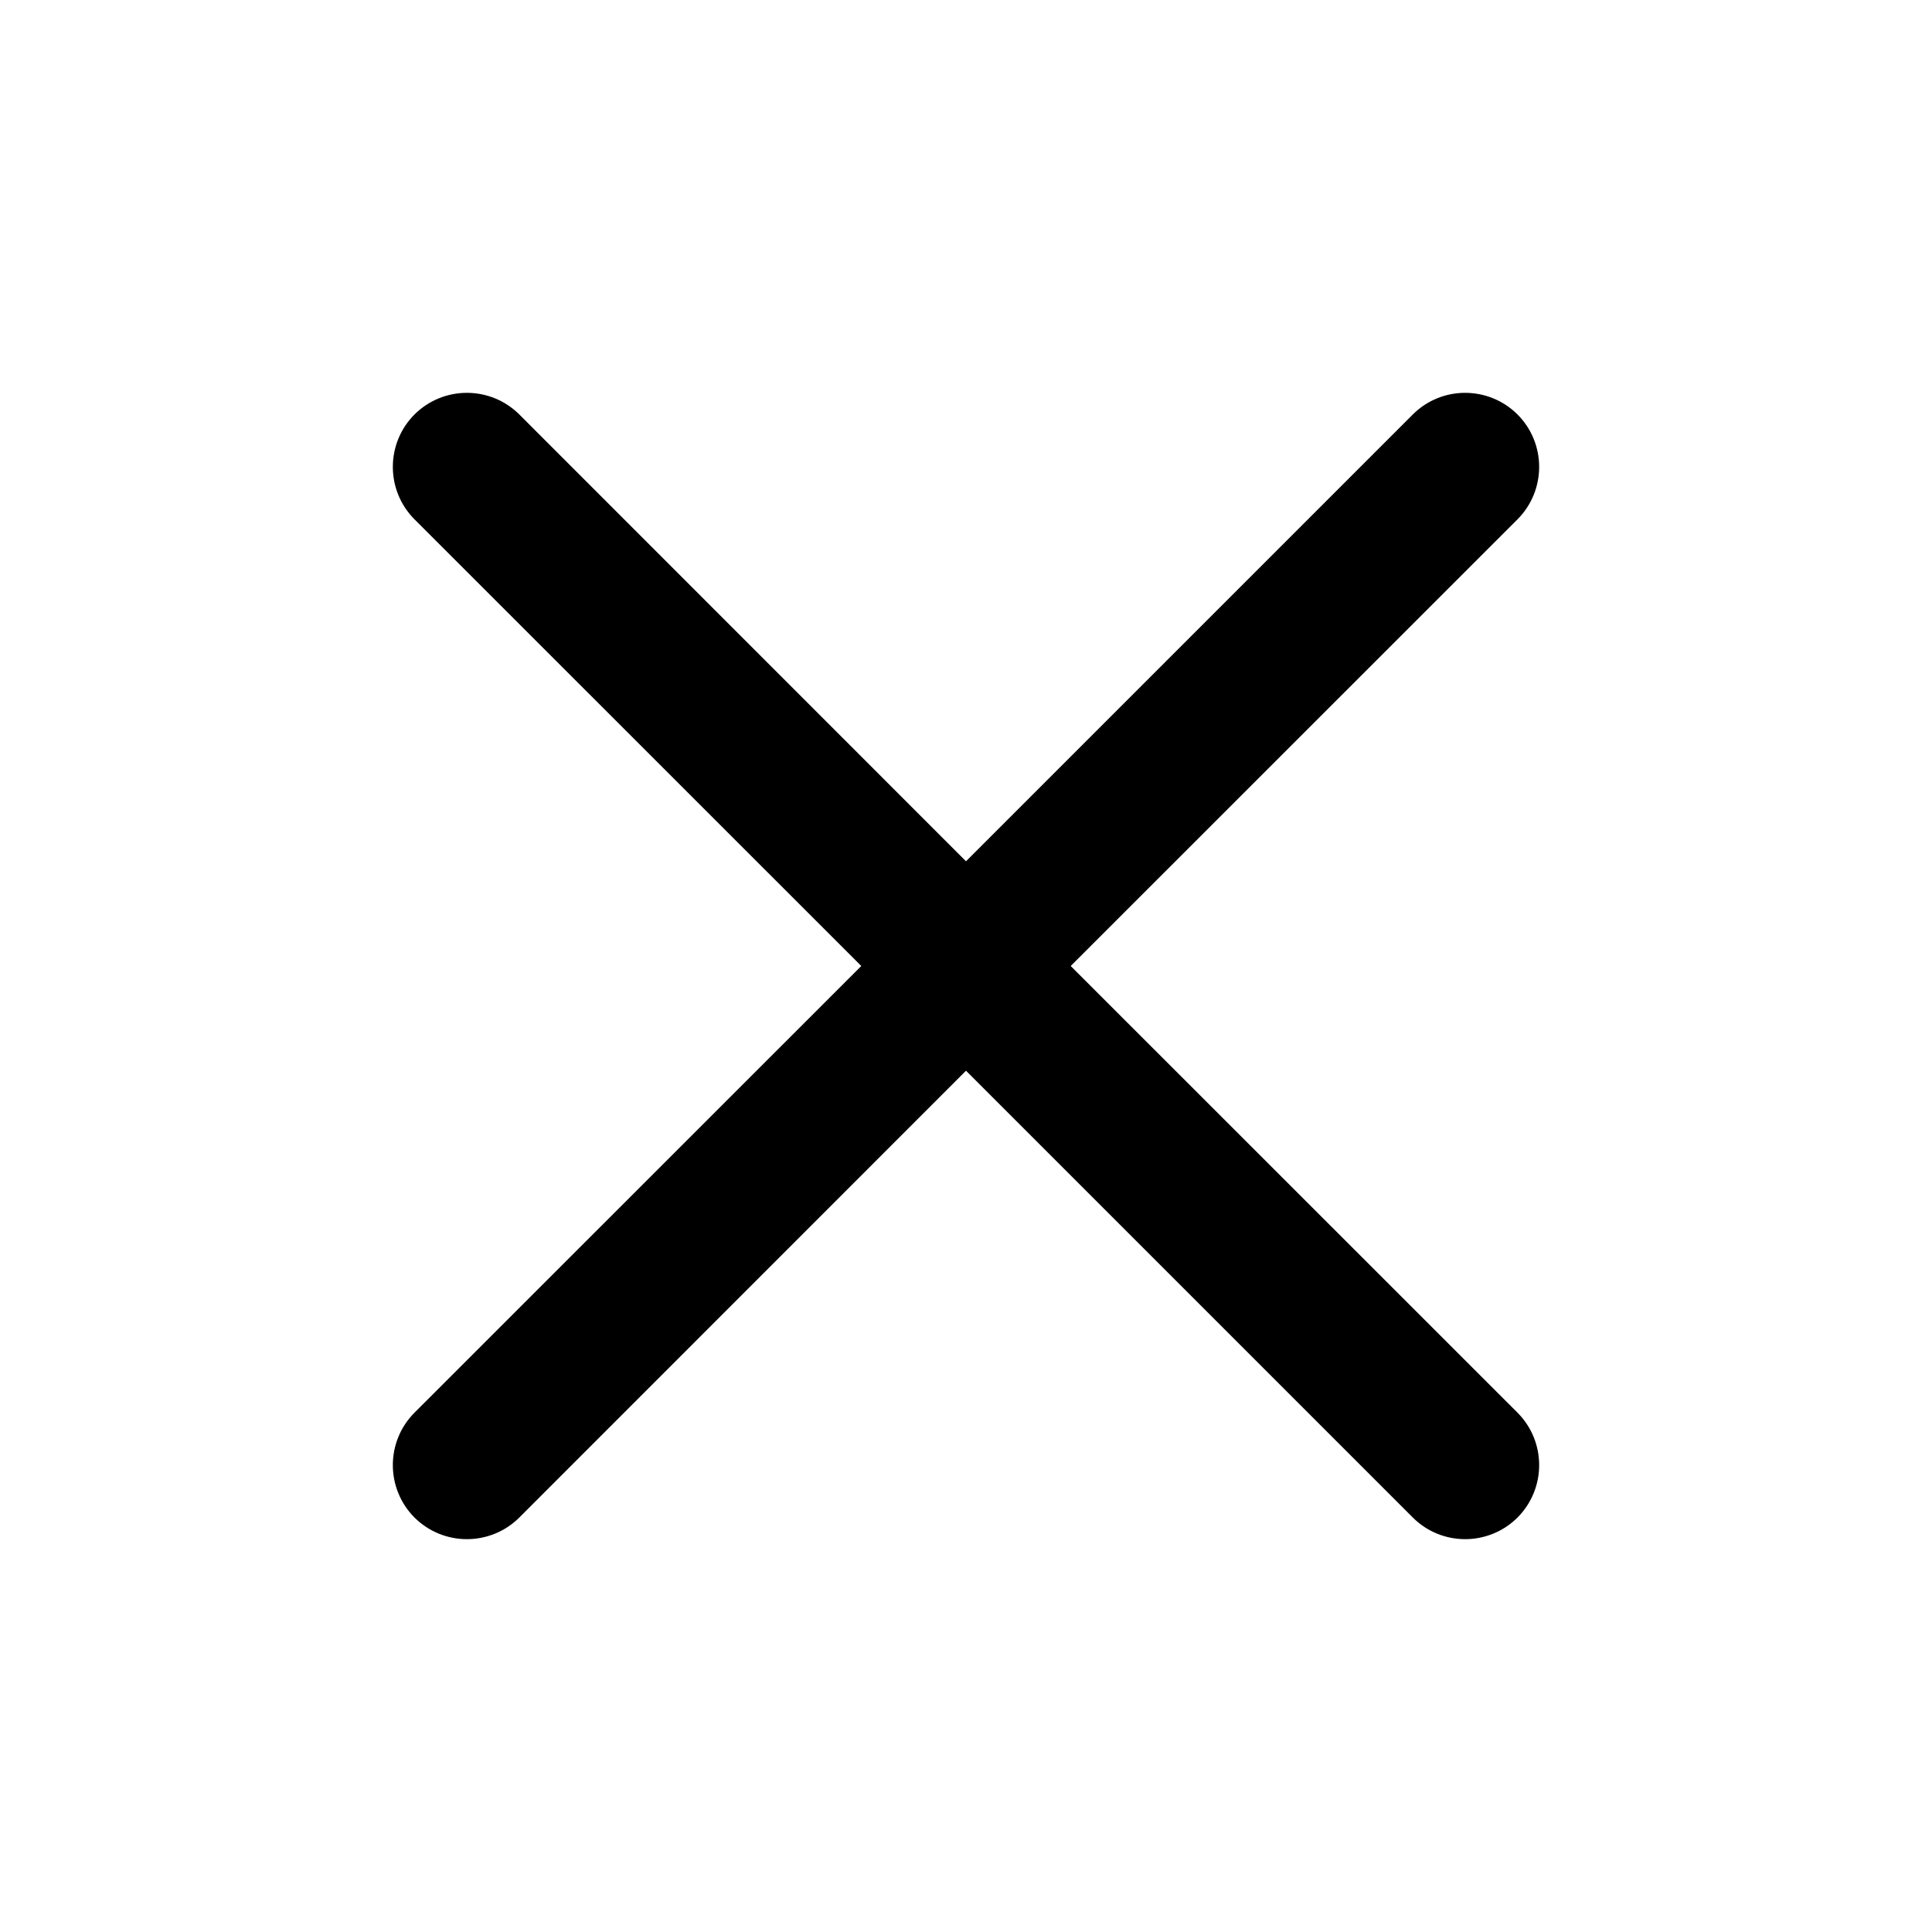
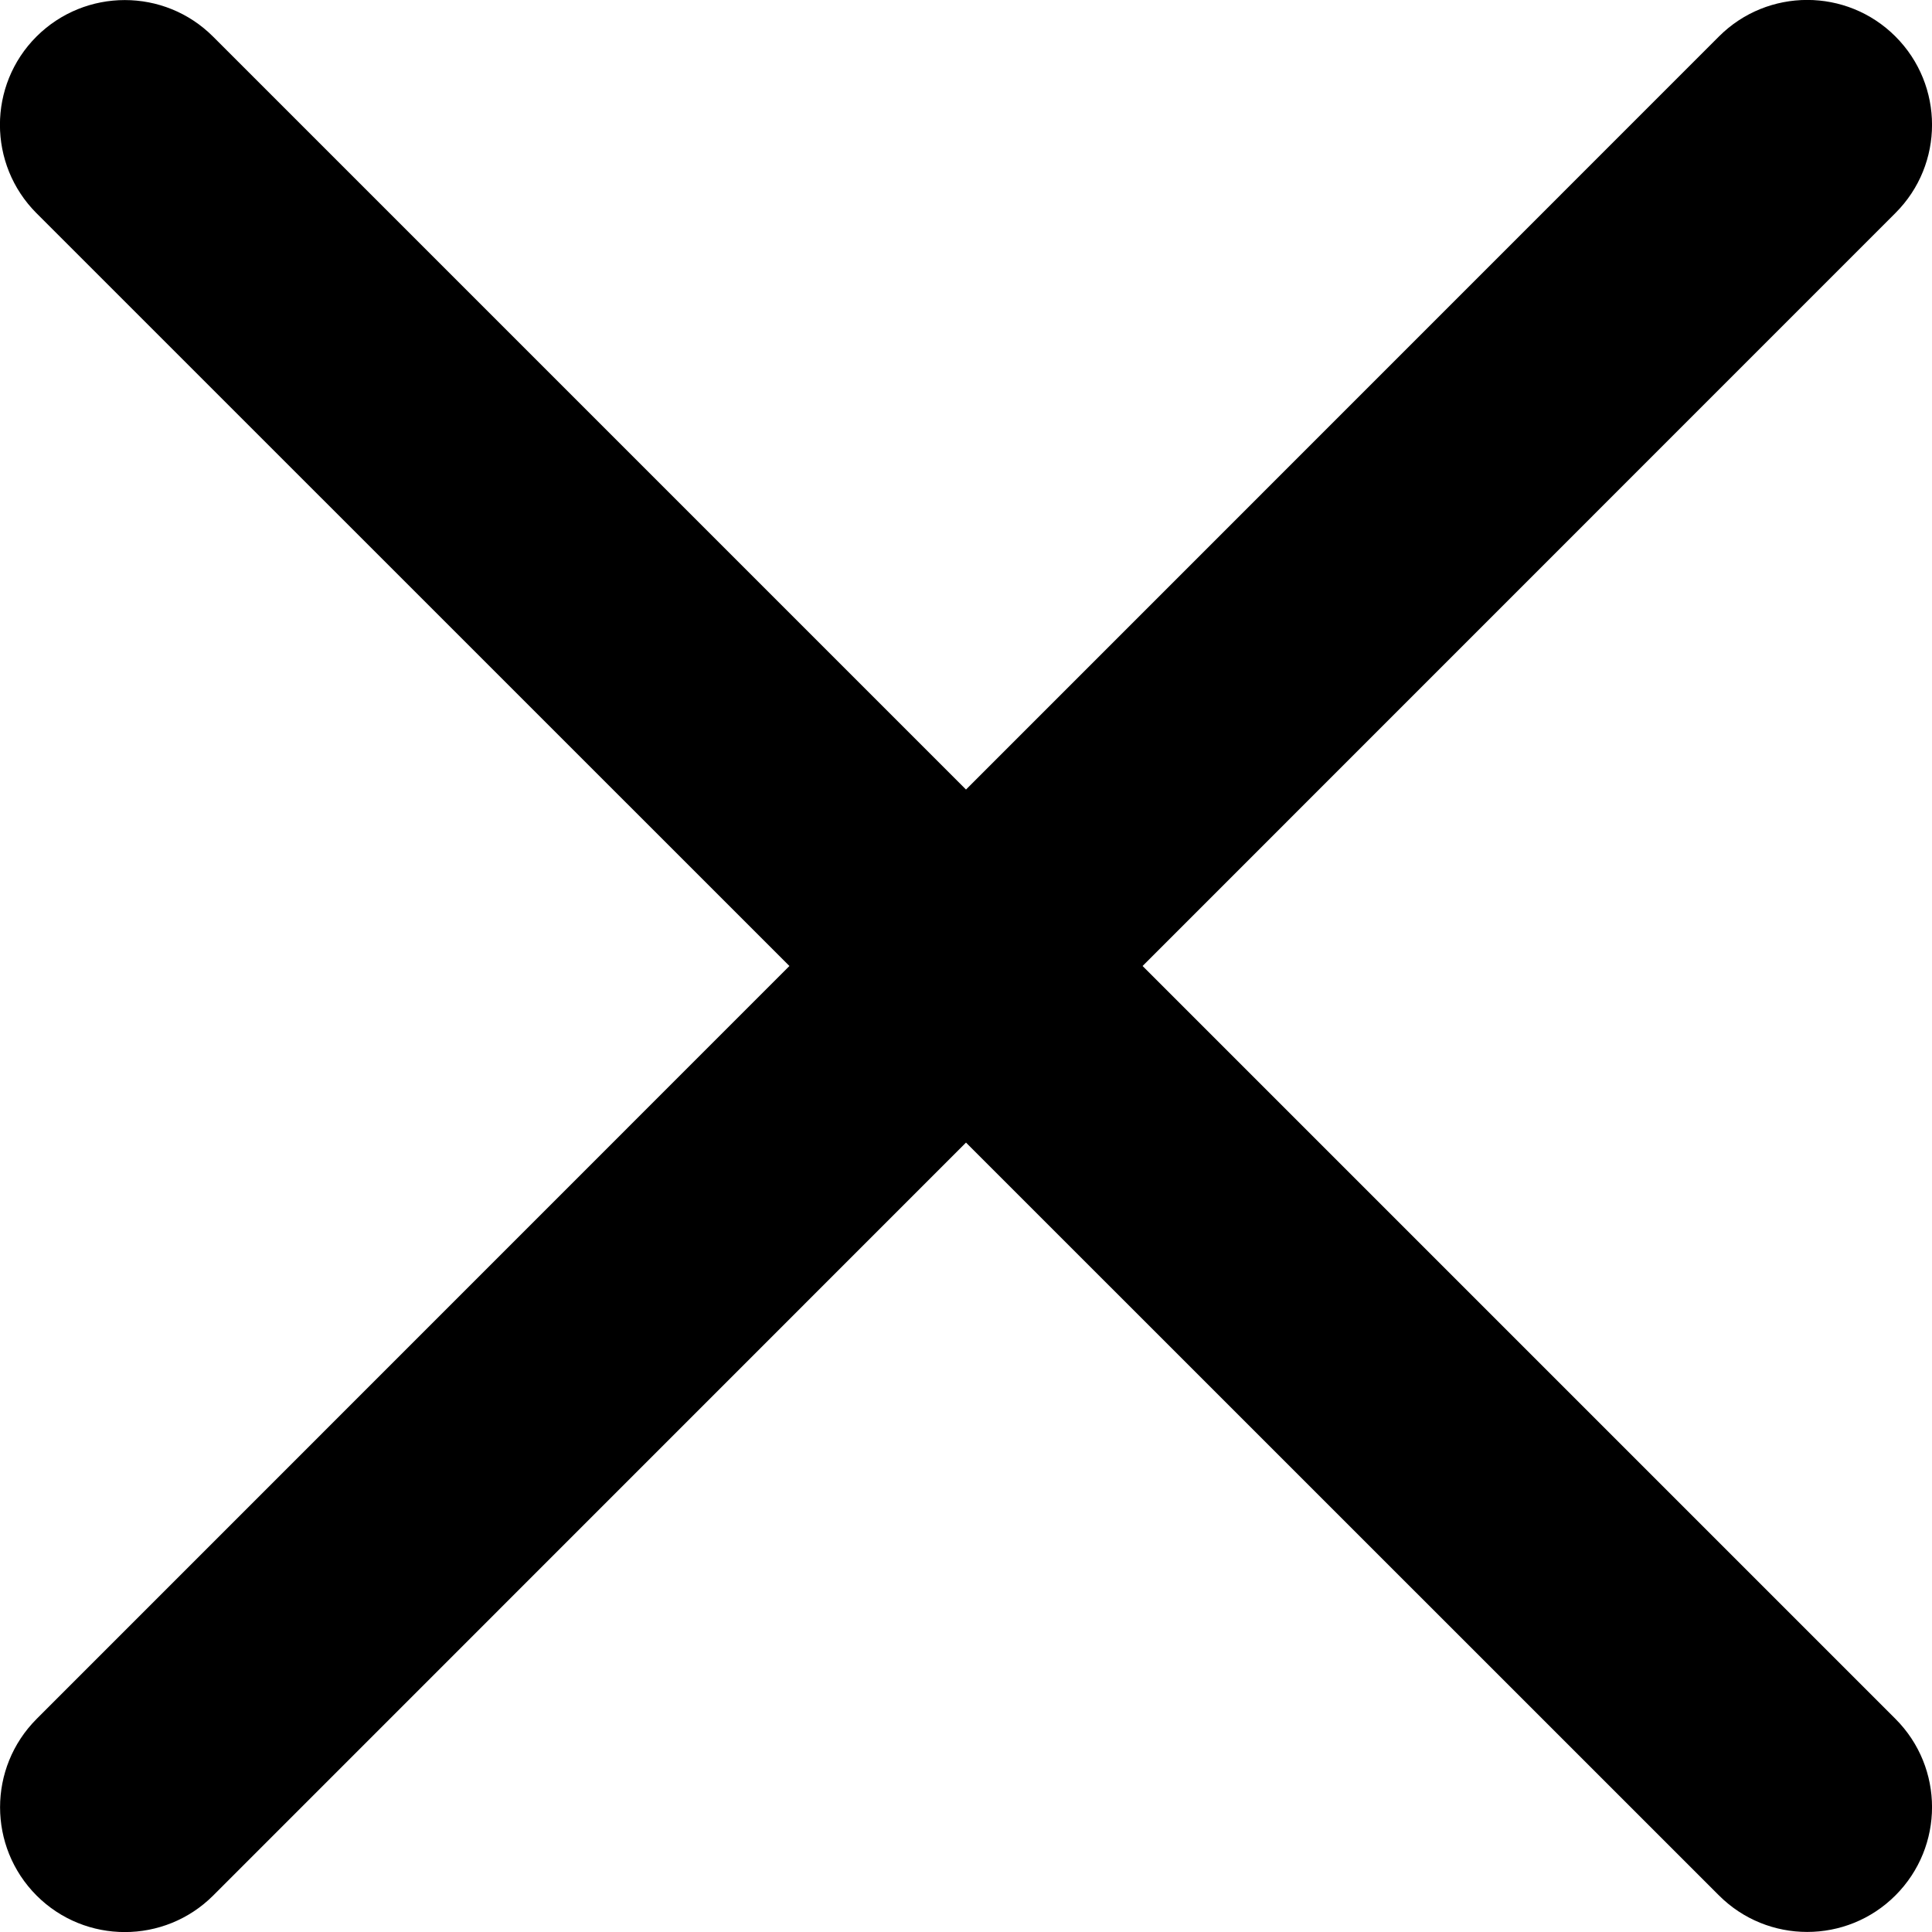
- <svg xmlns="http://www.w3.org/2000/svg" width="15px" height="15px" viewBox="0 0 15 15" fill="none">
-   <path fill-rule="evenodd" clip-rule="evenodd" d="M11.782 4.032C12.006 3.807 12.006 3.443 11.782 3.218C11.557 2.994 11.193 2.994 10.969 3.218L7.5 6.687L4.032 3.218C3.807 2.994 3.443 2.994 3.218 3.218C2.994 3.443 2.994 3.807 3.218 4.032L6.687 7.5L3.218 10.968C2.994 11.193 2.994 11.557 3.218 11.782C3.443 12.006 3.807 12.006 4.032 11.782L7.5 8.313L10.969 11.782C11.193 12.006 11.557 12.006 11.782 11.782C12.006 11.557 12.006 11.193 11.782 10.968L8.313 7.5L11.782 4.032Z" fill="currentColor" />
+ <svg xmlns="http://www.w3.org/2000/svg" width="15px" height="15px" viewBox="0 0 15 15" fill="none" version="1.1" id="svg1">
+   <defs id="defs1" />
+   <path fill-rule="evenodd" clip-rule="evenodd" d="m 14.716,1.654 c 0.379,-0.378 0.379,-0.992 0,-1.371 -0.378,-0.378 -0.992,-0.378 -1.37,0 L 7.5,6.13 1.654,0.284 c -0.378,-0.378 -0.992,-0.378 -1.371,0 -0.378,0.378 -0.378,0.992 0,1.371 L 6.129,7.5 0.284,13.346 c -0.378,0.379 -0.378,0.992 0,1.371 0.378,0.378 0.992,0.378 1.371,0 L 7.5,8.871 13.346,14.716 c 0.378,0.378 0.992,0.378 1.37,0 0.379,-0.379 0.379,-0.992 0,-1.371 L 8.871,7.5 Z" fill="currentColor" id="path1" style="stroke-width:1.685" />
</svg>
